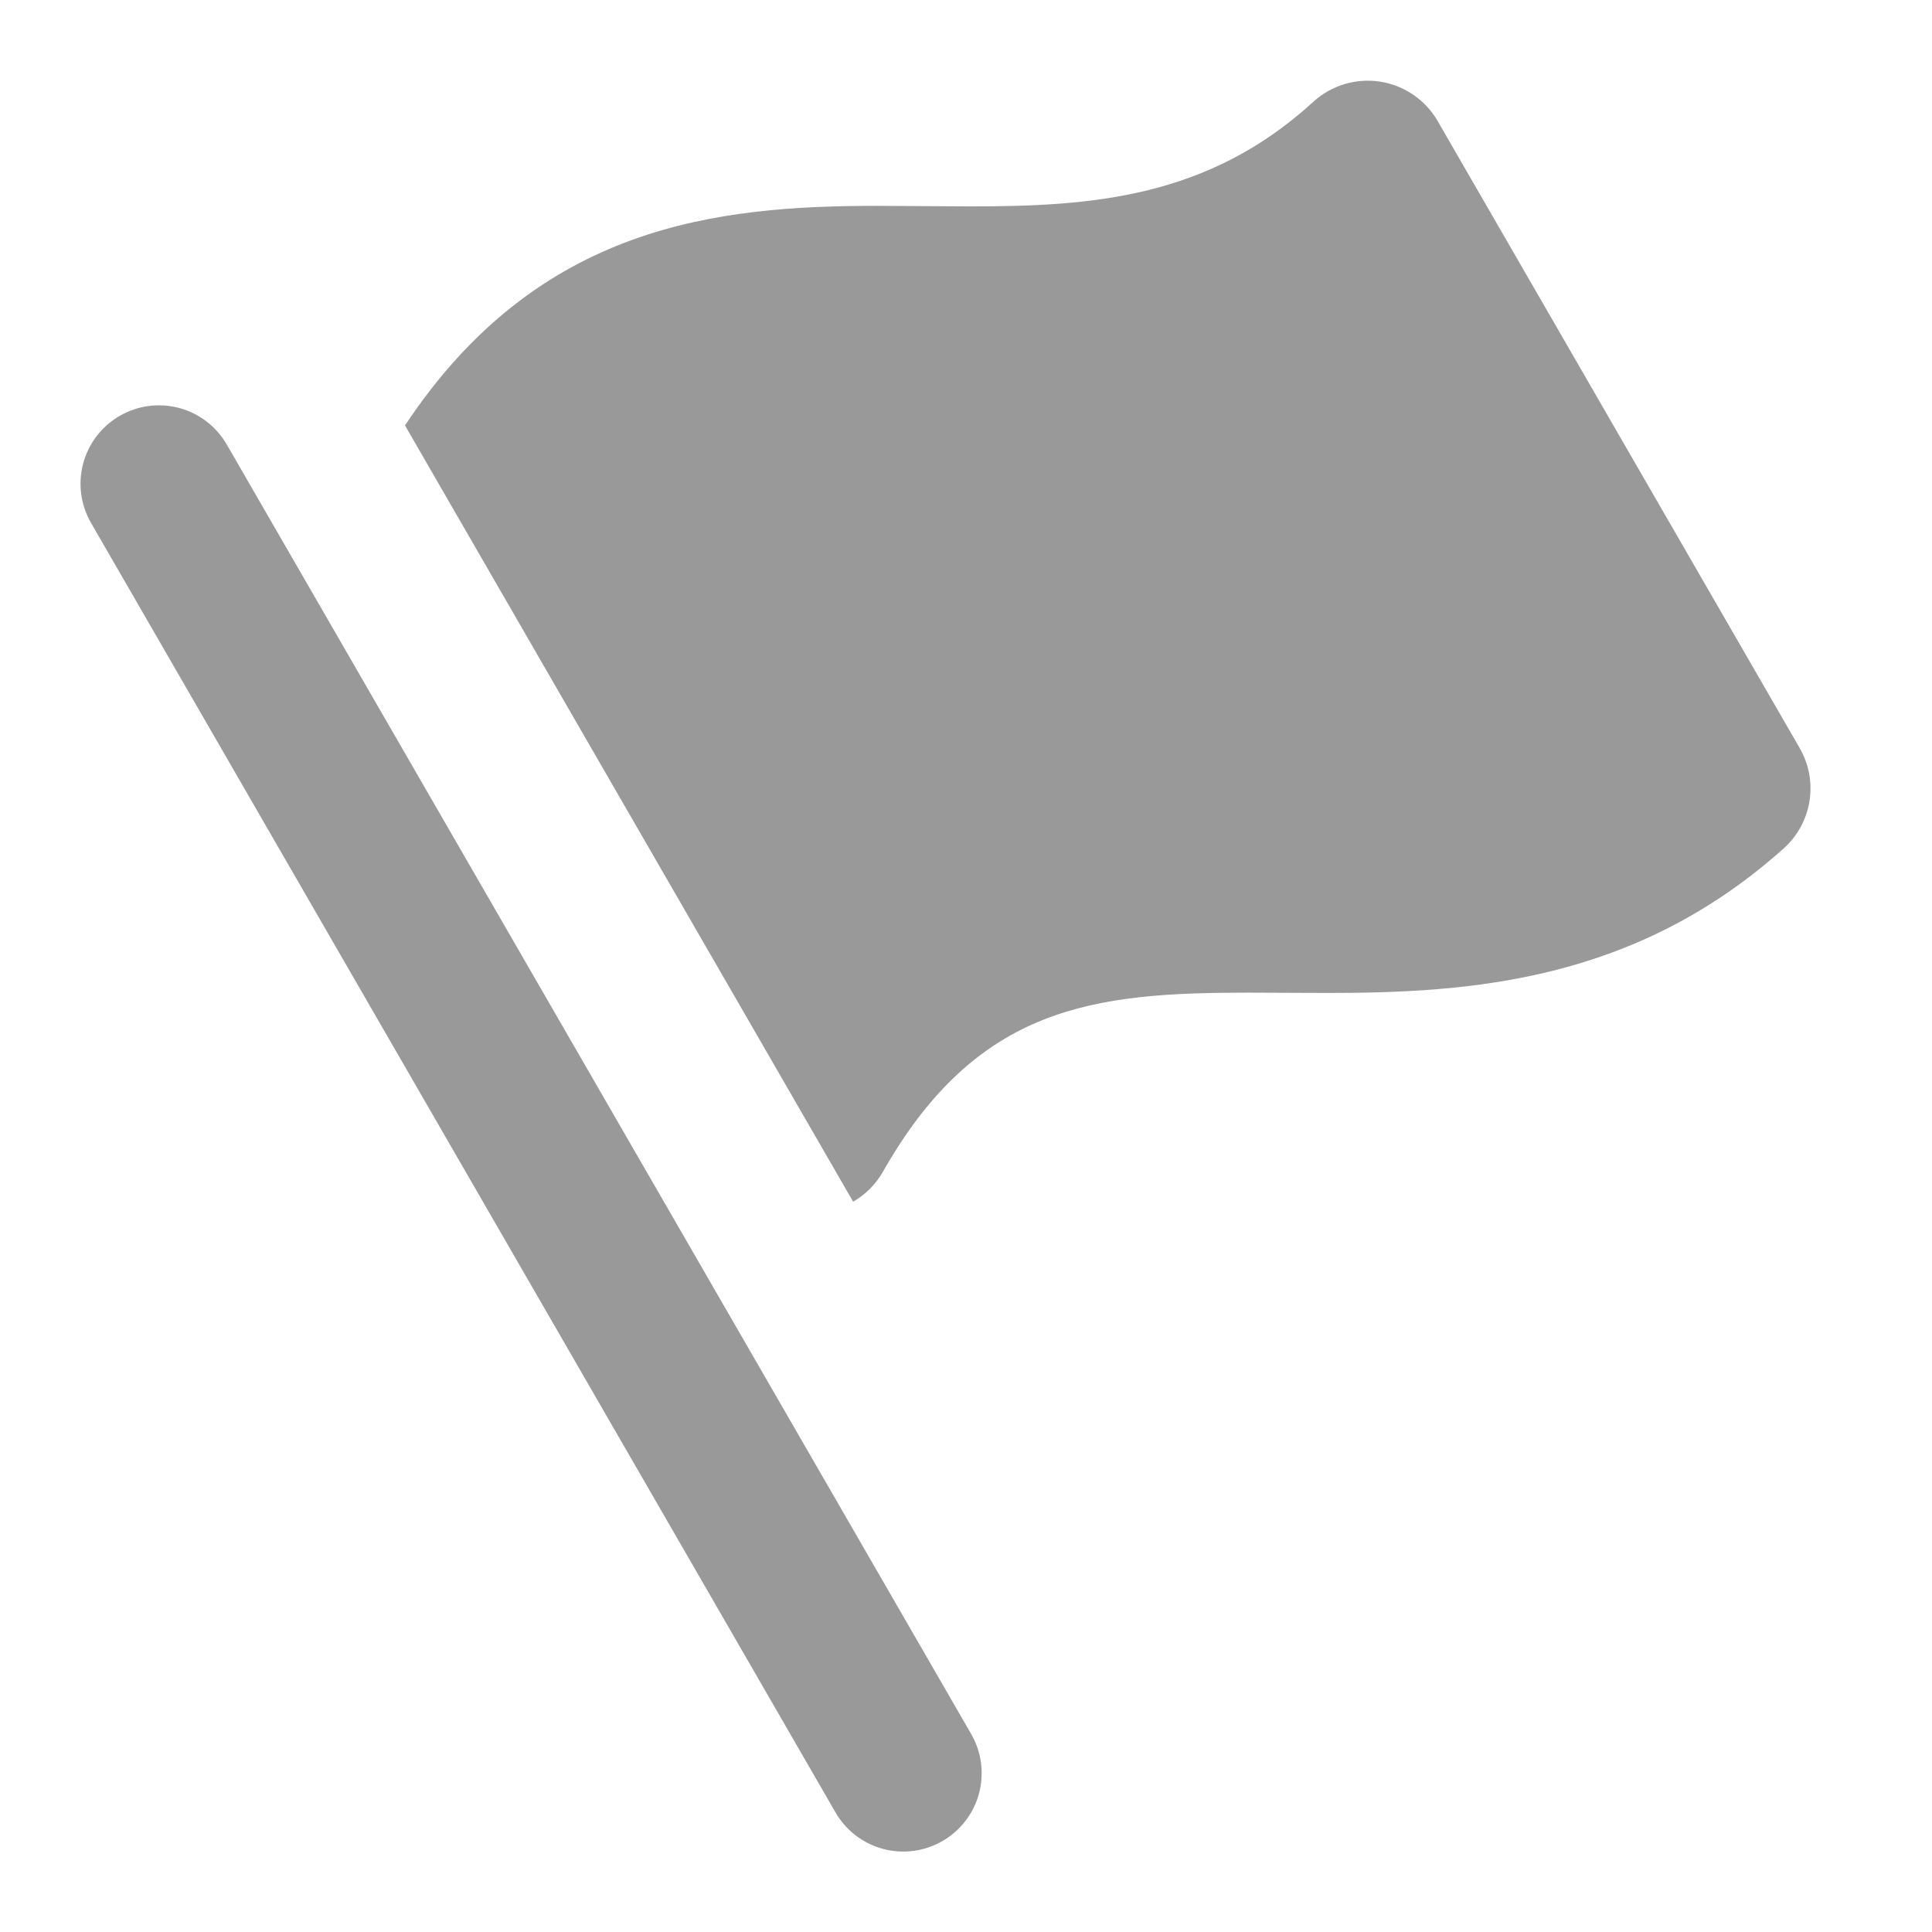
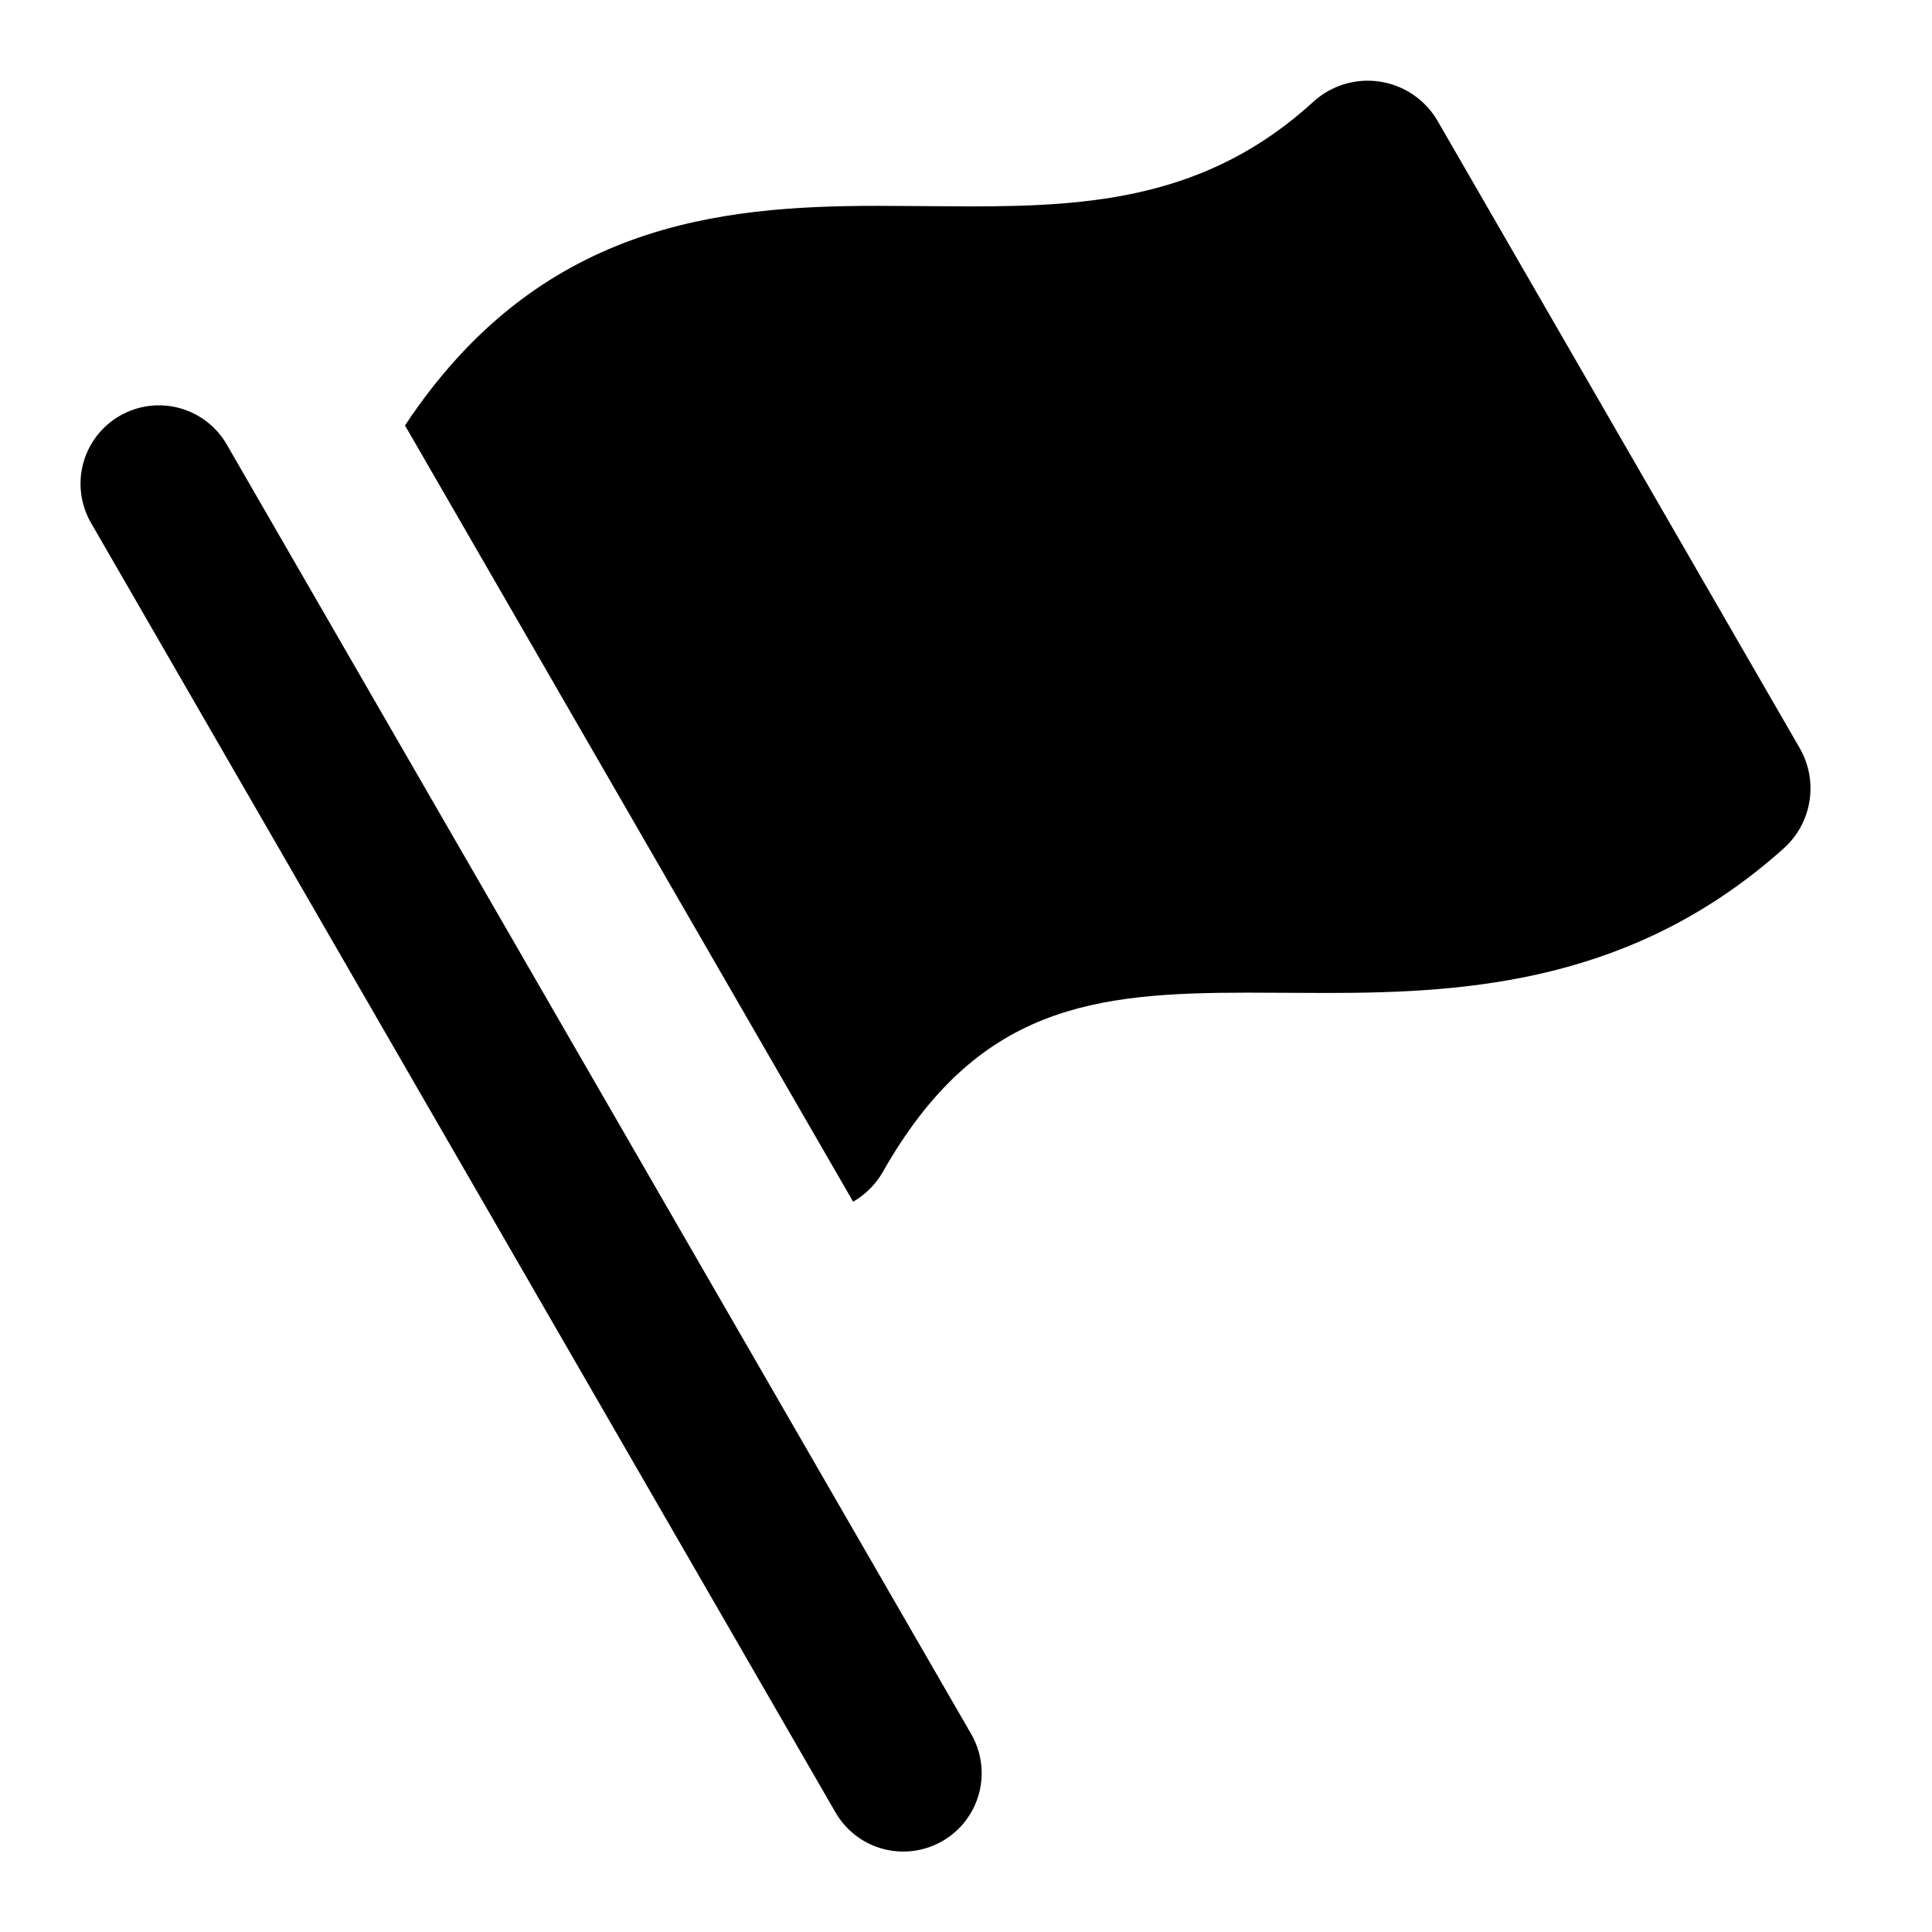
<svg xmlns="http://www.w3.org/2000/svg" width="24" height="24" viewBox="0 0 24 24">
-   <path d="M1.487 5.166a.973.973 0 0 0-.356 1.33l9.247 16.017a.972.972 0 0 0 1.33.357.973.973 0 0 0 .356-1.33L2.817 5.522a.973.973 0 0 0-1.33-.356m9.481 9.39c1.172-2.065 2.62-2.225 4.537-2.225l.977.004c1.776 0 3.825-.138 5.676-1.796.352-.316.435-.835.199-1.245l-4.5-7.794a1.003 1.003 0 0 0-1.542-.236c-1.31 1.2-2.763 1.3-4.26 1.3l-1.146-.007c-1.984 0-4.218.223-5.878 2.728l5.567 9.643a1 1 0 0 0 .37-.372" fill="#999" fill-rule="evenodd" />
+   <path d="M1.487 5.166a.973.973 0 0 0-.356 1.33l9.247 16.017a.972.972 0 0 0 1.33.357.973.973 0 0 0 .356-1.33L2.817 5.522a.973.973 0 0 0-1.33-.356m9.481 9.39c1.172-2.065 2.62-2.225 4.537-2.225l.977.004c1.776 0 3.825-.138 5.676-1.796.352-.316.435-.835.199-1.245l-4.5-7.794a1.003 1.003 0 0 0-1.542-.236c-1.31 1.2-2.763 1.3-4.26 1.3l-1.146-.007c-1.984 0-4.218.223-5.878 2.728l5.567 9.643a1 1 0 0 0 .37-.372" class="fill" fill-rule="evenodd" />
</svg>
